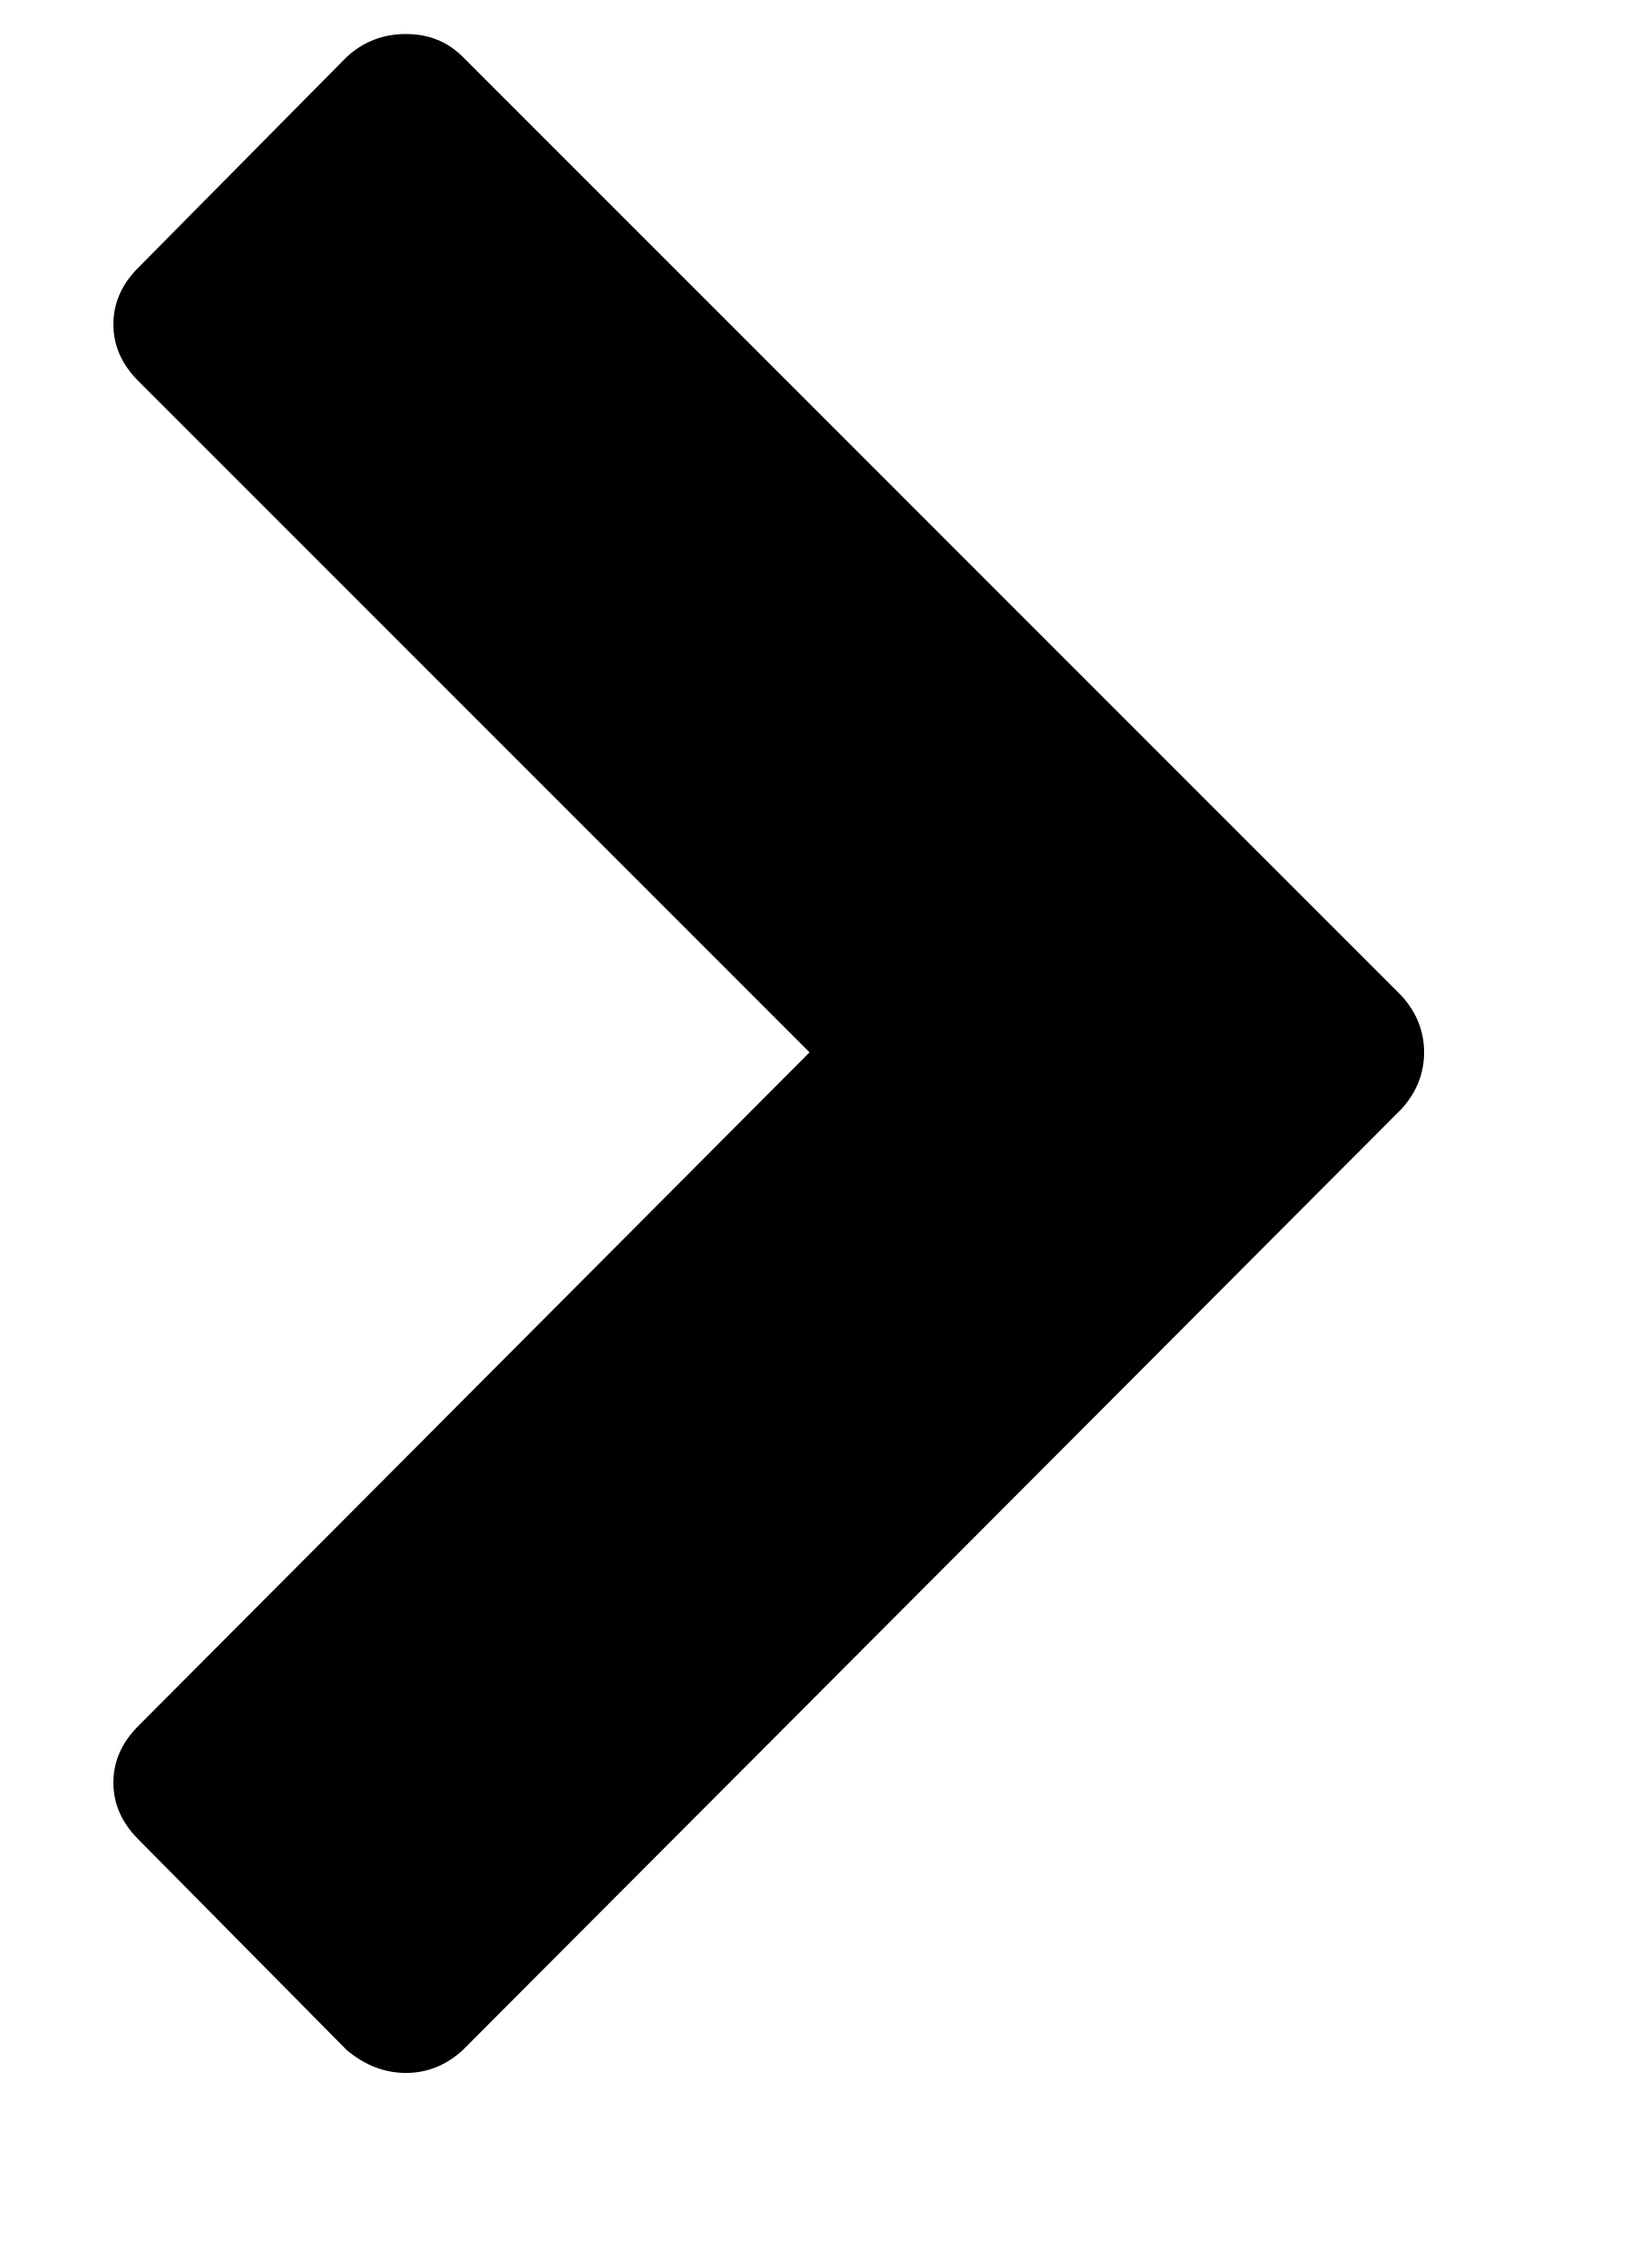
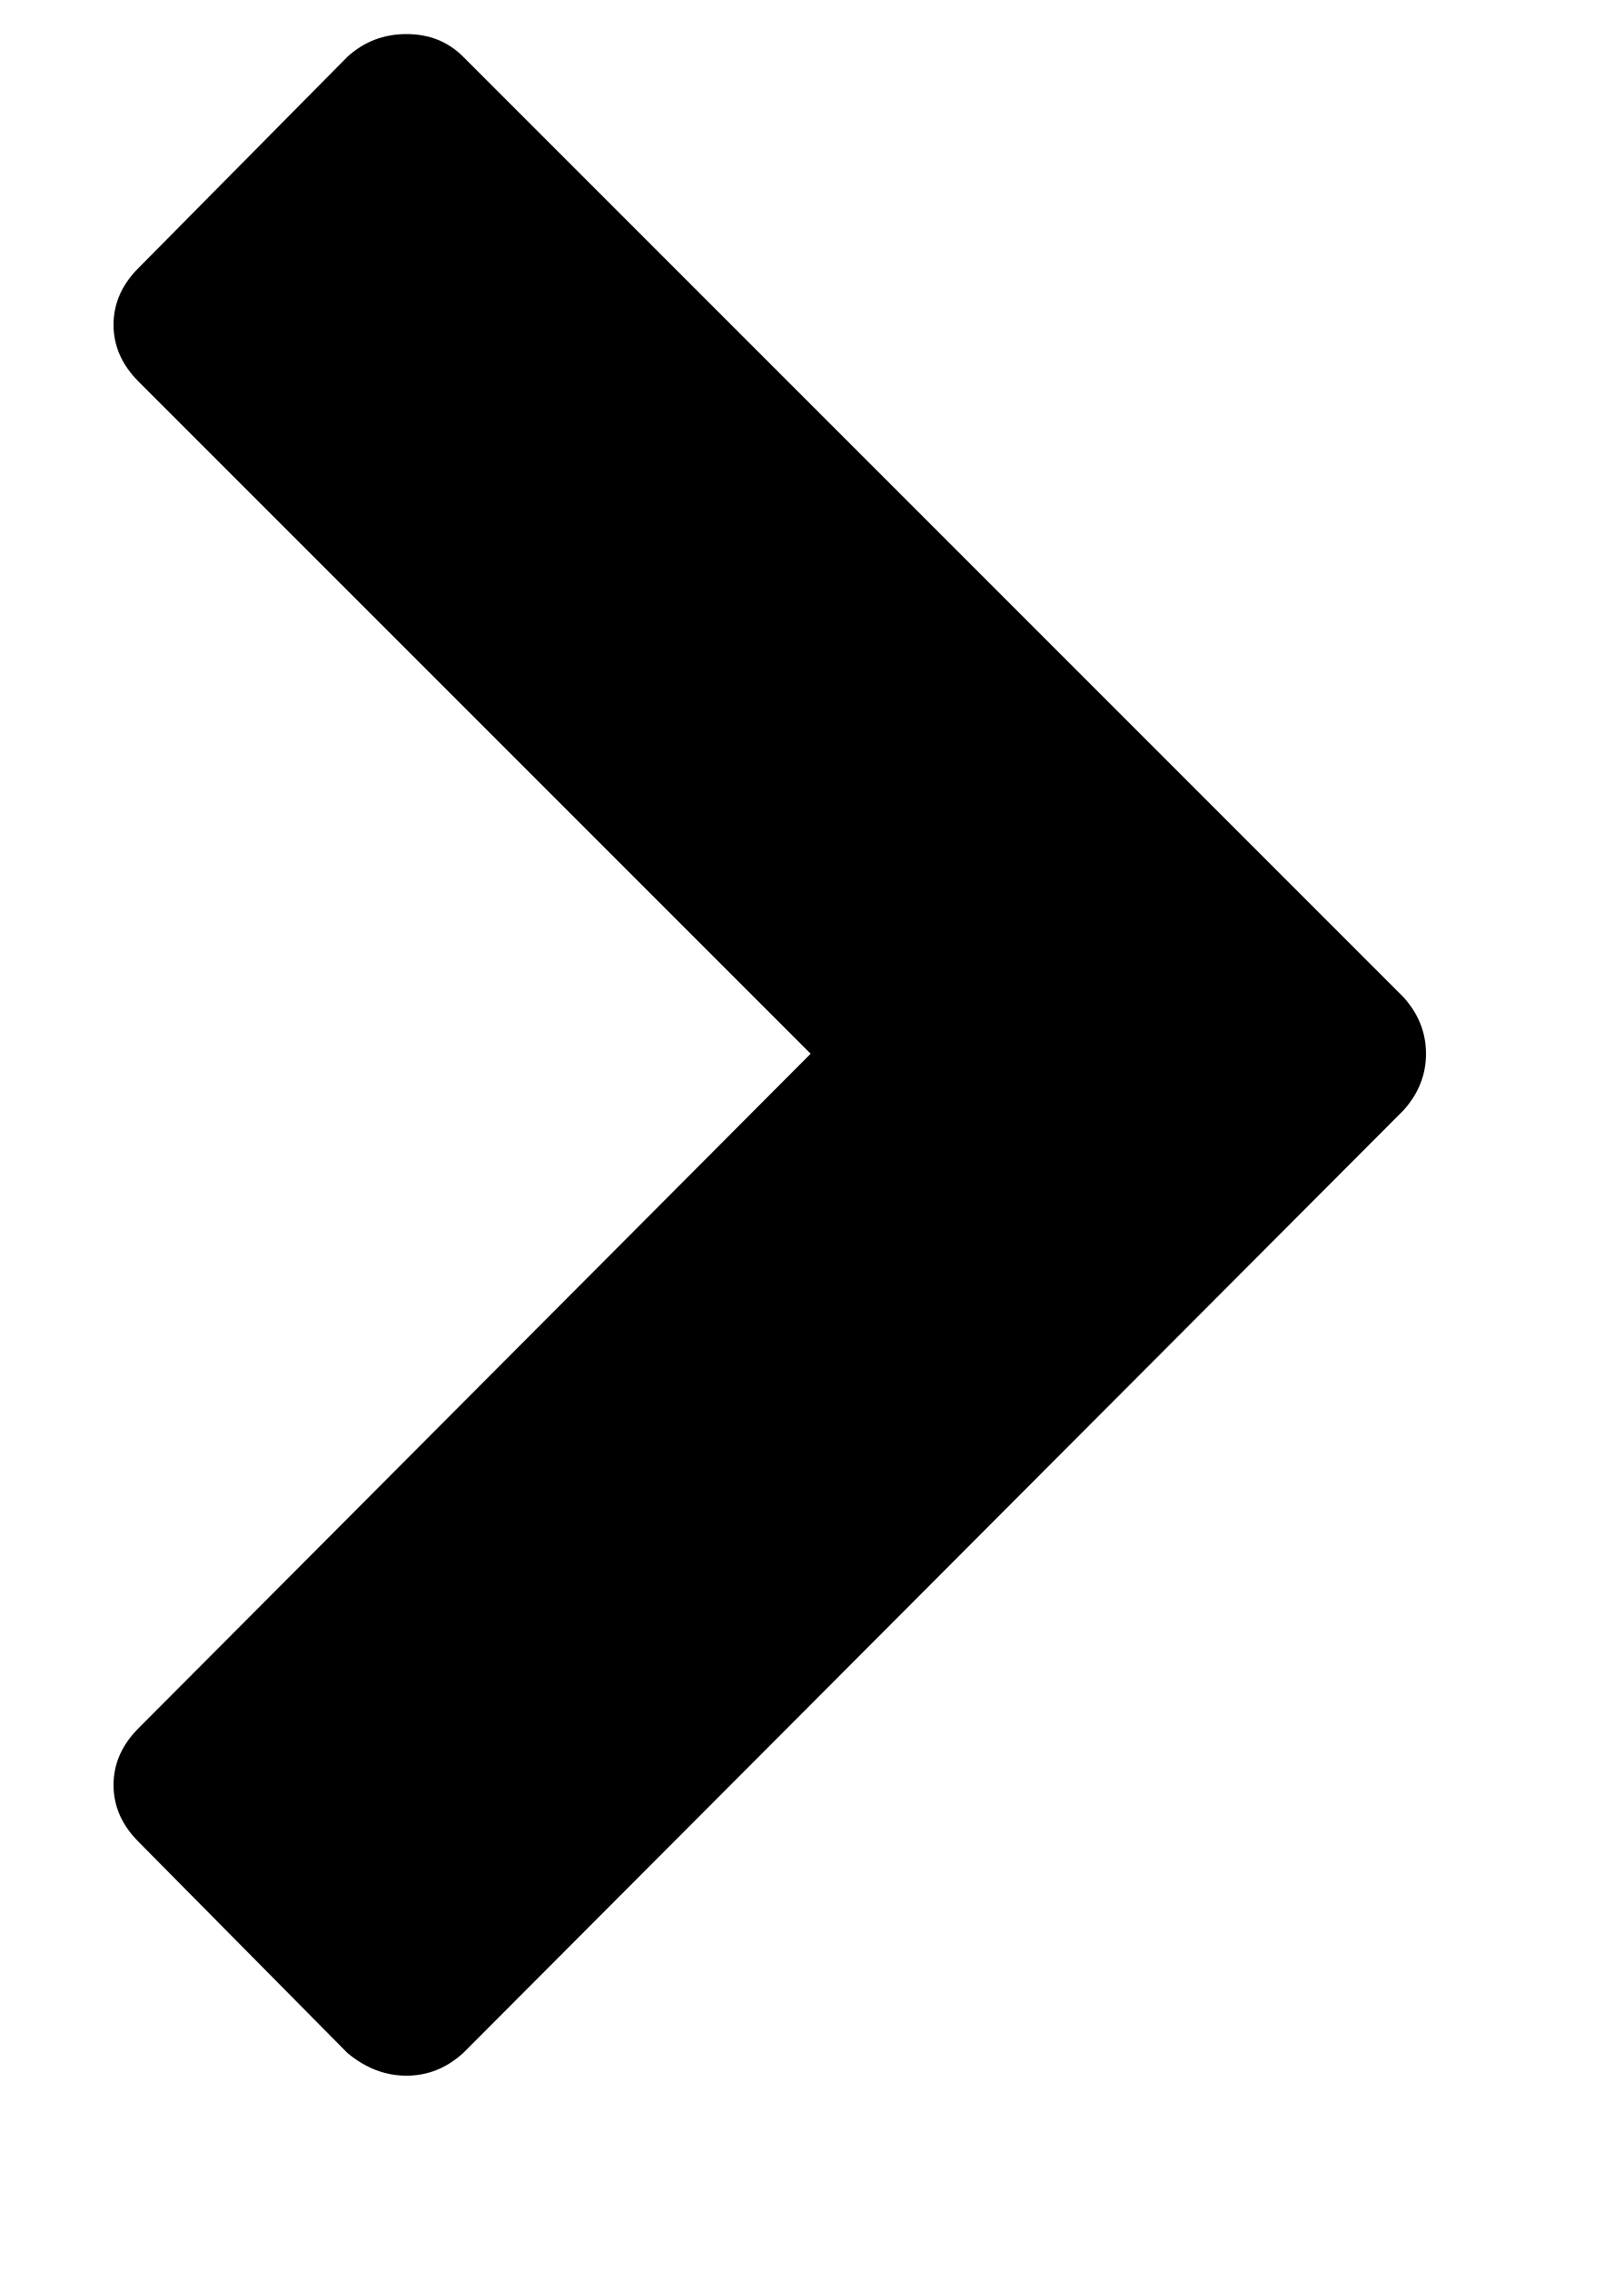
- <svg xmlns="http://www.w3.org/2000/svg" version="1.1" width="23" height="32" viewBox="0 0 23 32">
-   <path fill="rgb(0, 0, 0)" d="M19.776 15.648l-13.248 13.28q-0.352 0.32-0.8 0.32t-0.832-0.32l-2.944-2.976q-0.352-0.352-0.352-0.8t0.352-0.8l9.472-9.504-9.472-9.472q-0.352-0.352-0.352-0.8t0.352-0.8l2.944-2.976q0.352-0.32 0.832-0.32t0.8 0.32l13.248 13.248q0.32 0.352 0.32 0.8t-0.32 0.8z" />
+ <svg xmlns="http://www.w3.org/2000/svg" version="1.1" width="183" height="256" viewBox="0 0 183 256">
+   <path fill="rgb(0, 0, 0)" d="M158.208 125.184l-105.984 106.24q-2.816 2.56-6.4 2.56t-6.656-2.56l-23.552-23.808q-2.816-2.816-2.816-6.4t2.816-6.4l75.776-76.032-75.776-75.776q-2.816-2.816-2.816-6.4t2.816-6.4l23.552-23.808q2.816-2.56 6.656-2.56t6.4 2.56l105.984 105.984q2.56 2.816 2.56 6.4t-2.56 6.4z" />
</svg>
